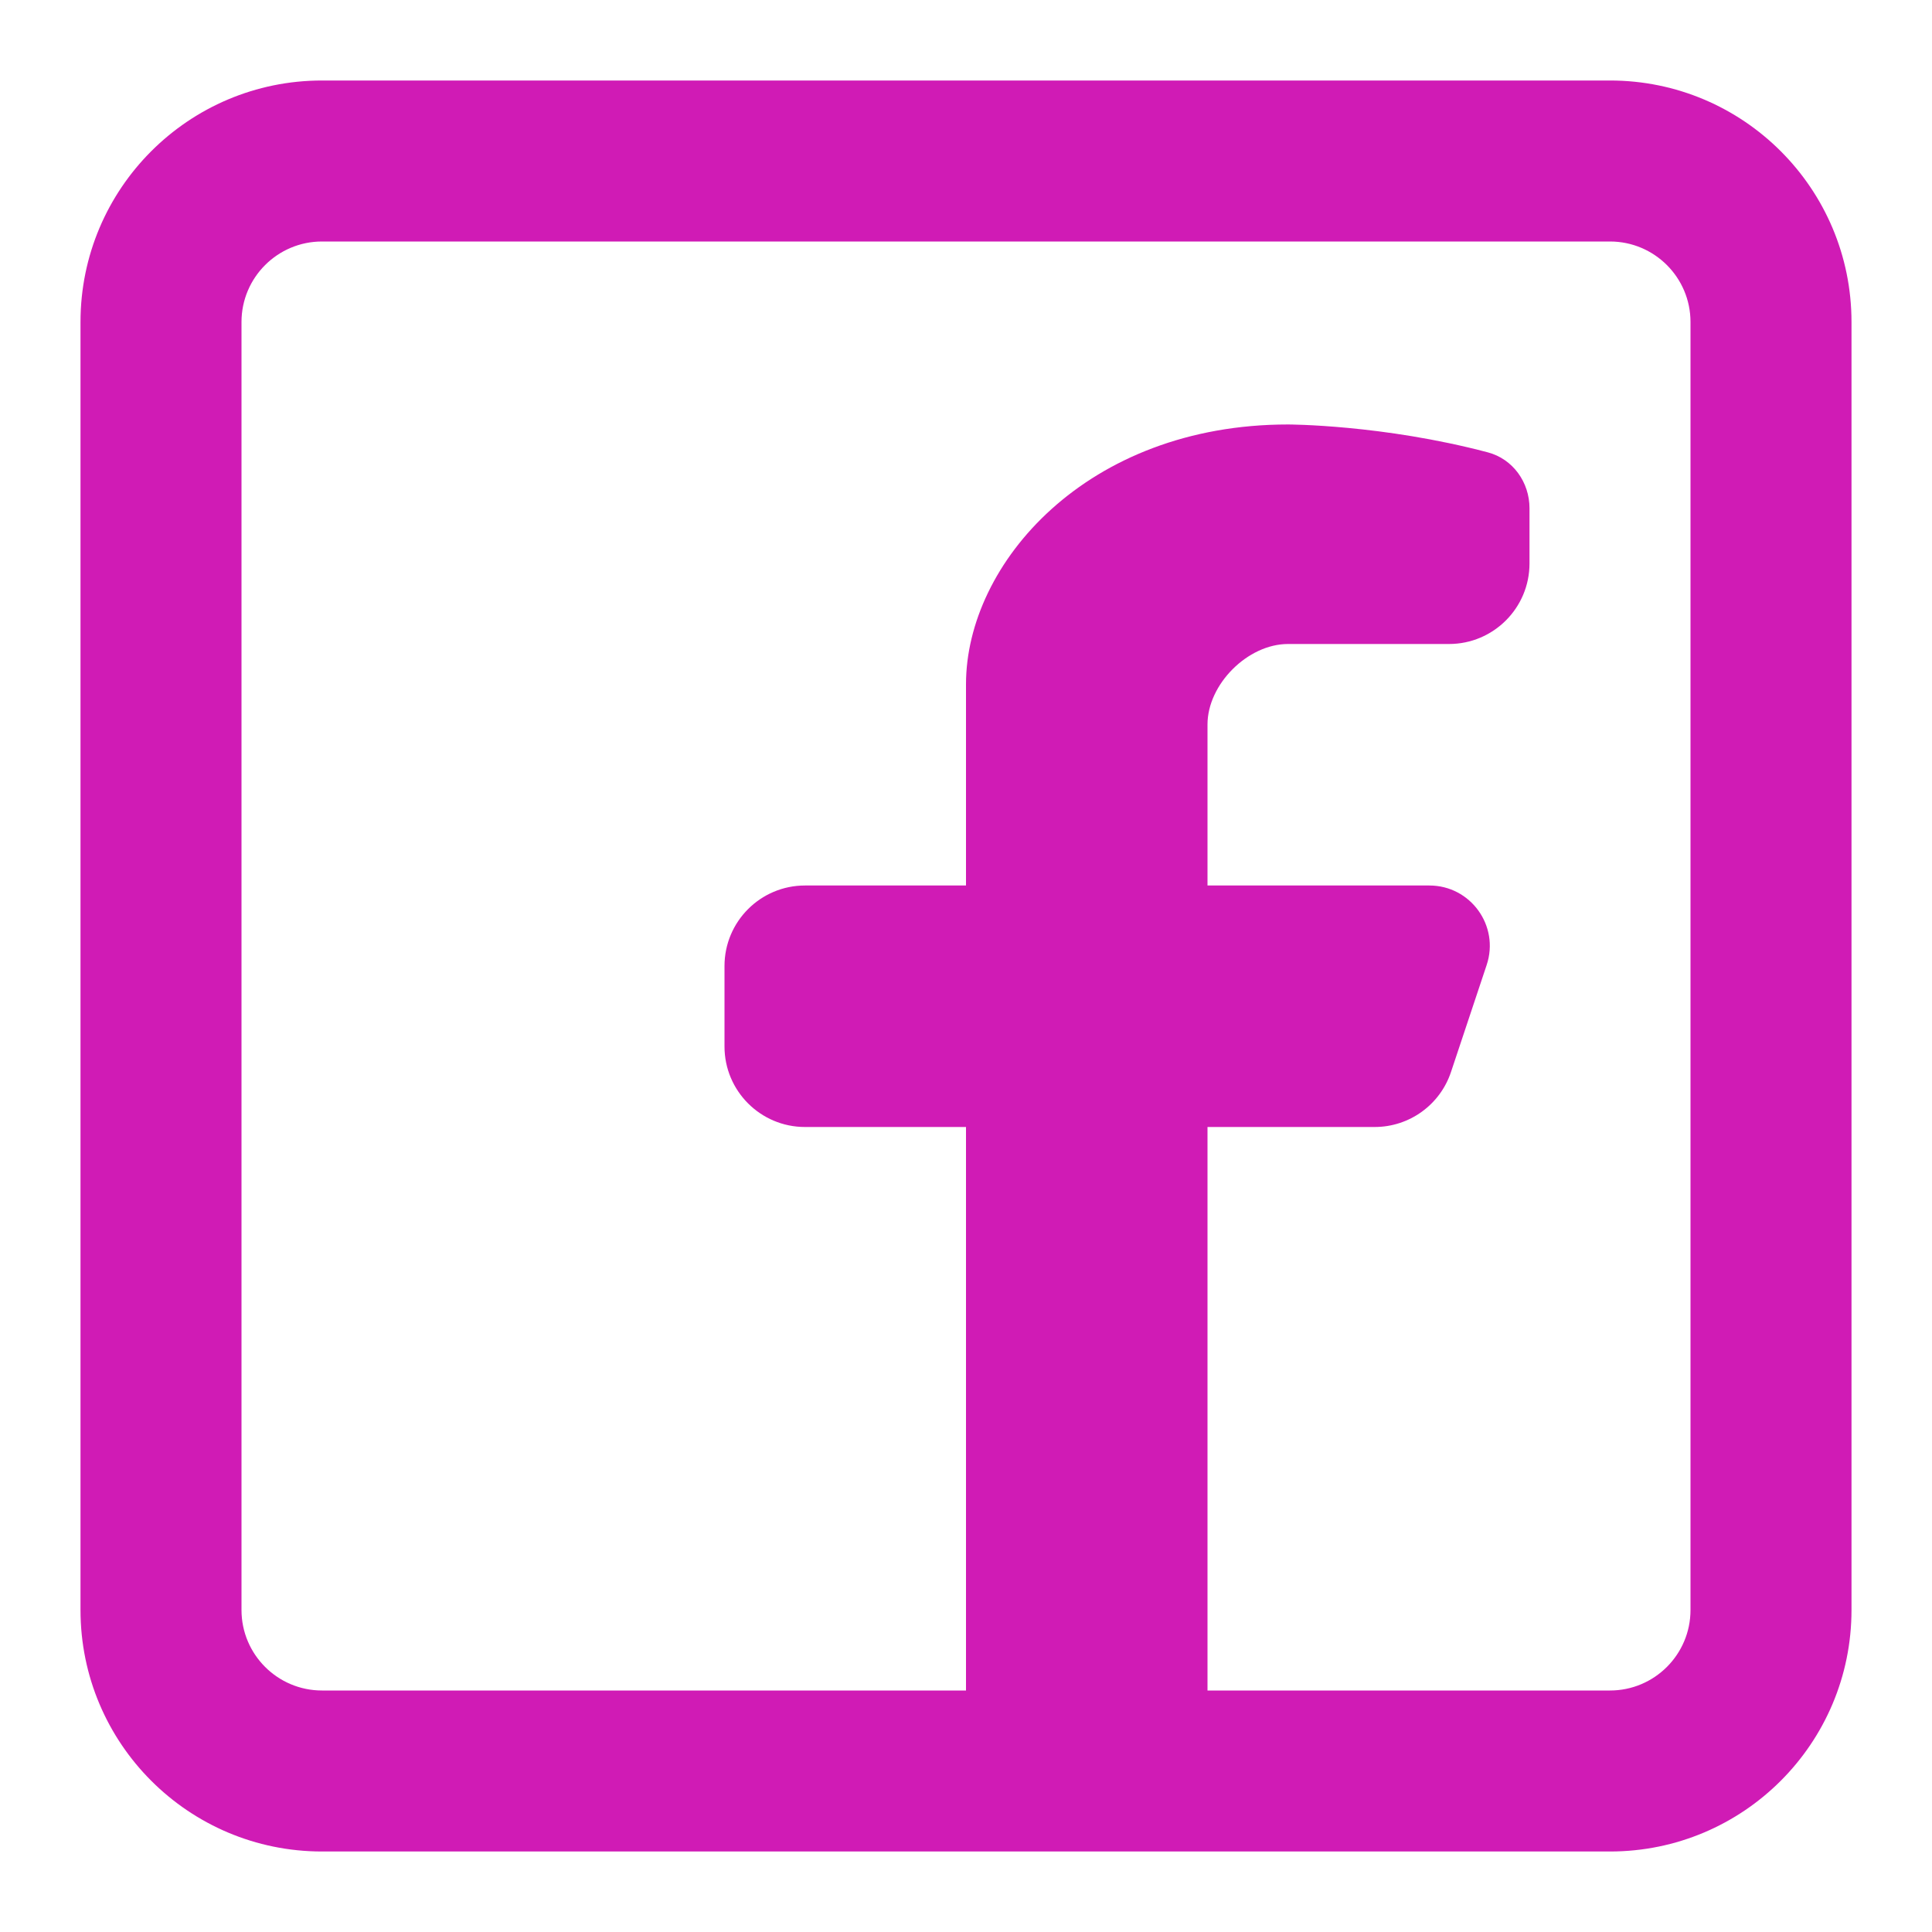
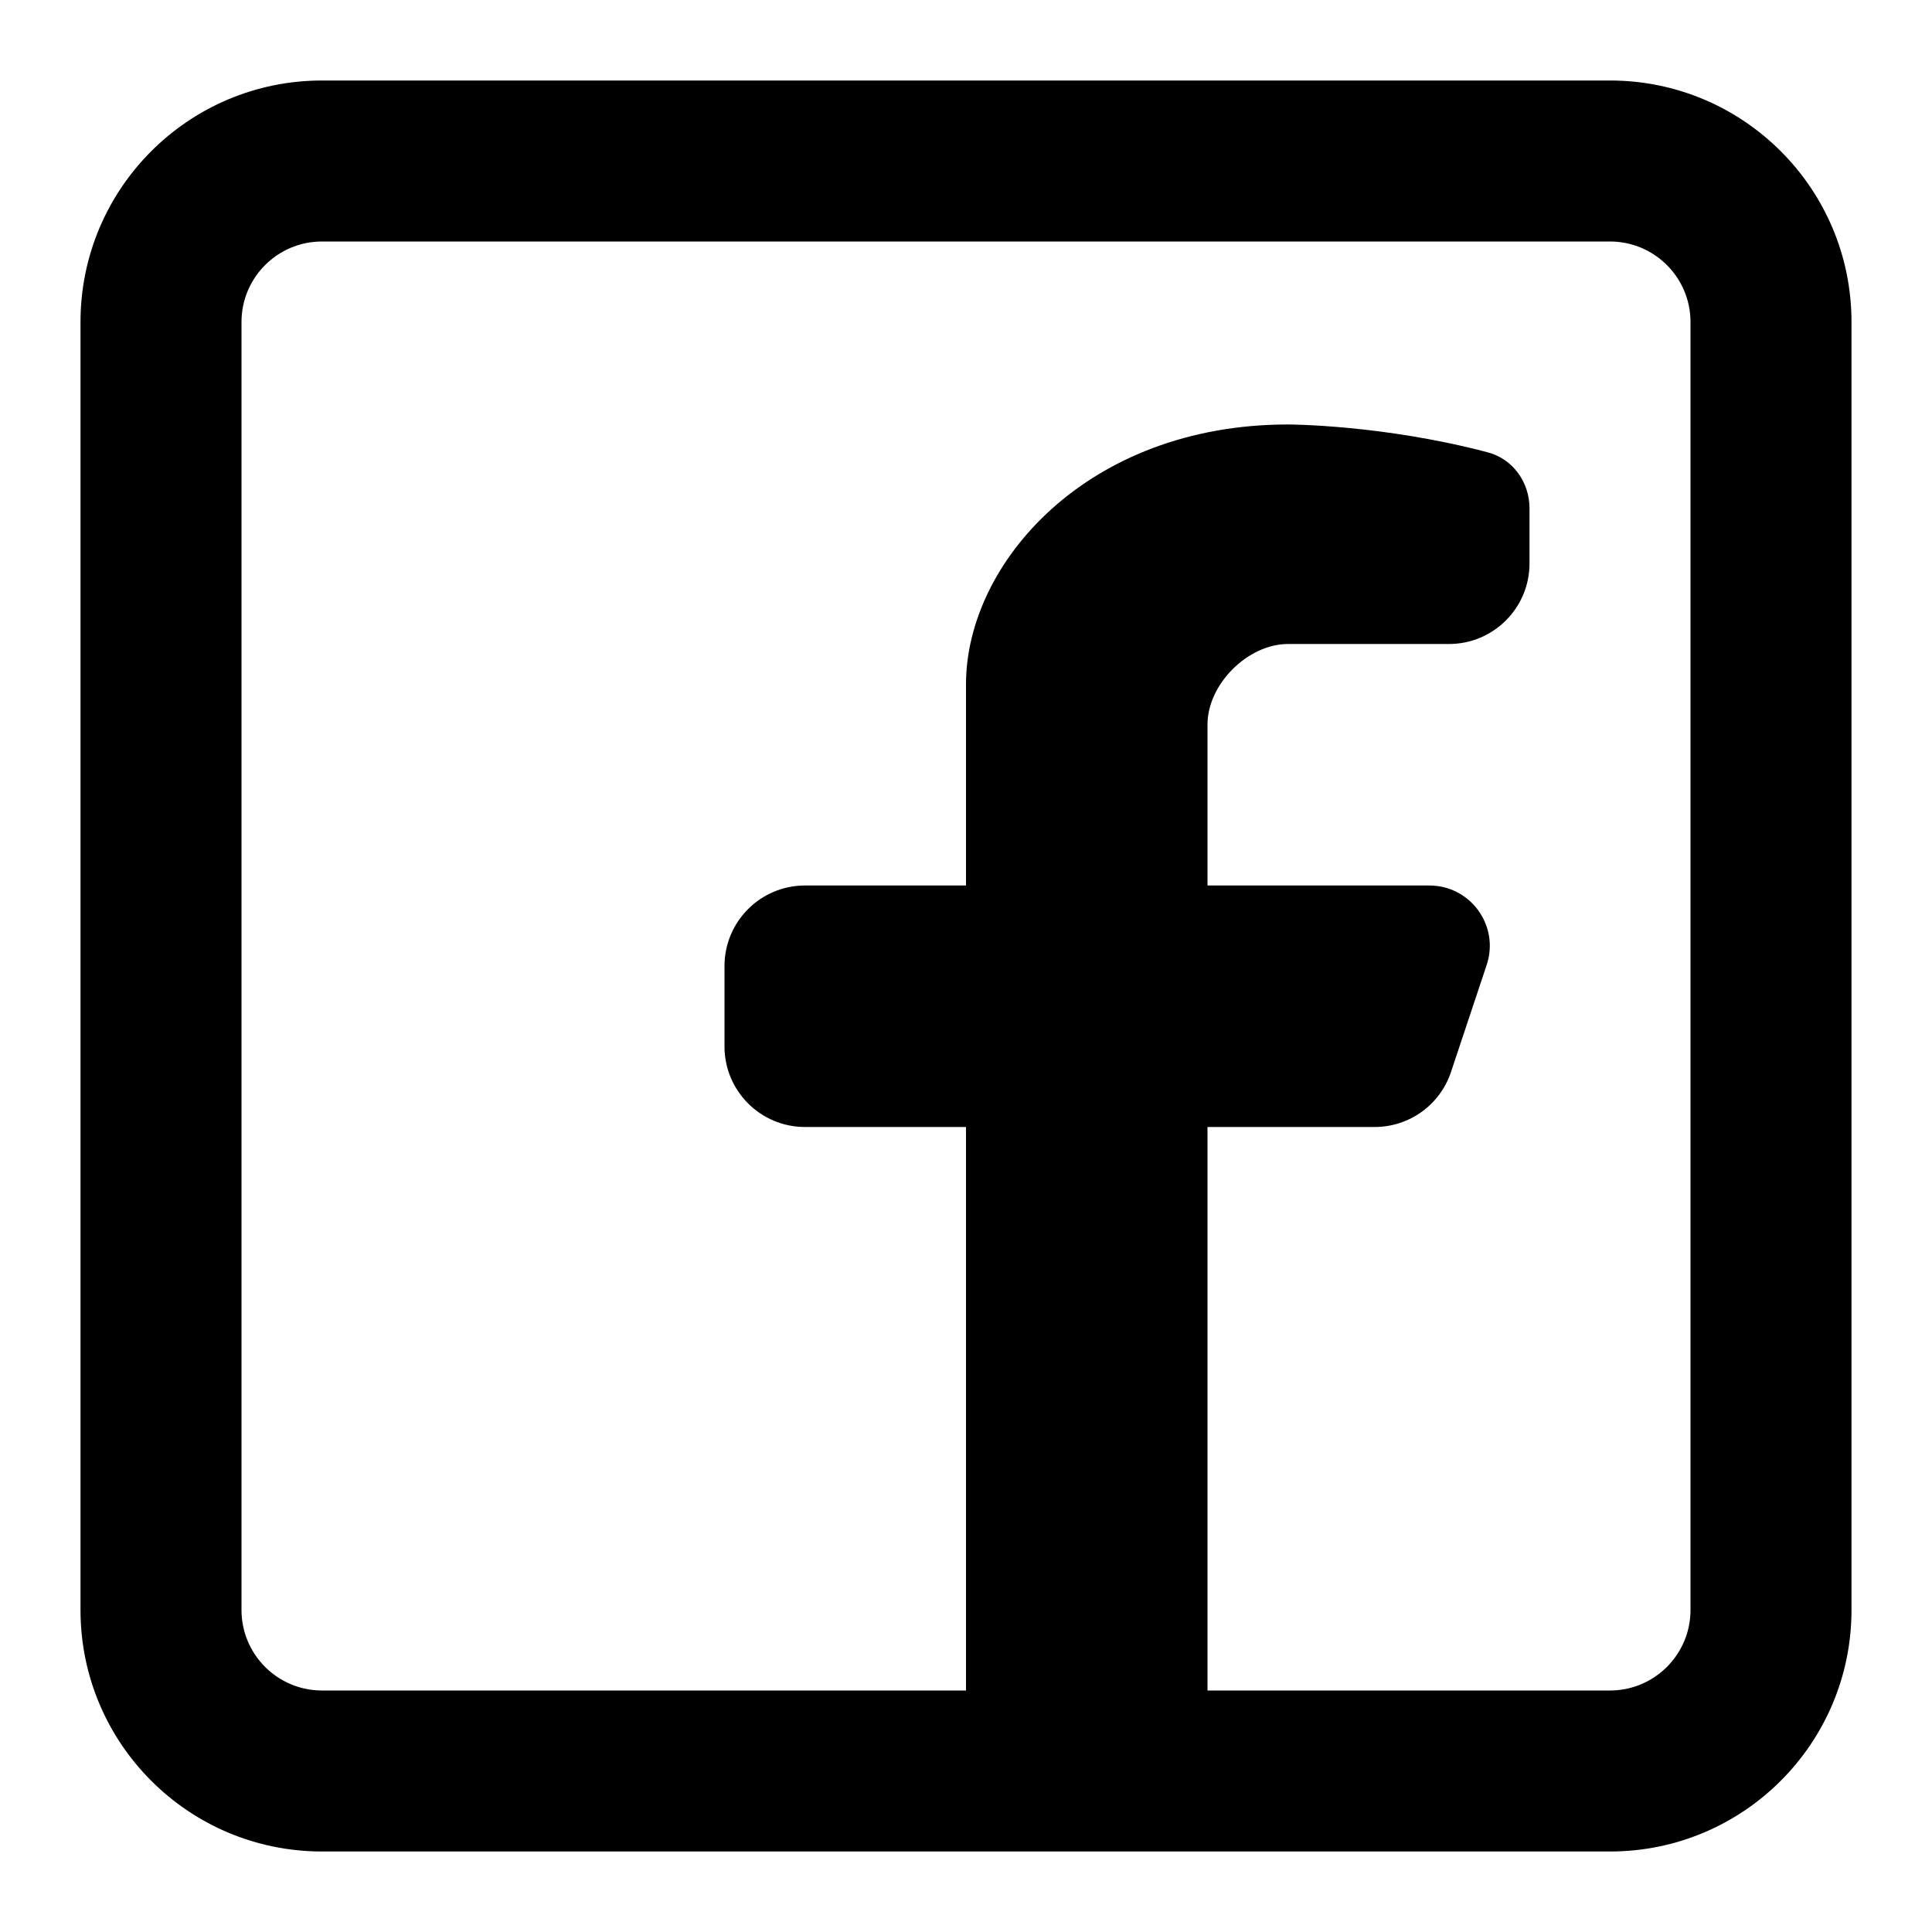
<svg xmlns="http://www.w3.org/2000/svg" width="800px" height="800px" viewBox="0 0 24 24" fill="none">
  <g id="SVGRepo_bgCarrier" stroke-width="0" />
  <g id="SVGRepo_tracerCarrier" stroke-linecap="round" stroke-linejoin="round" />
  <g id="SVGRepo_iconCarrier">
-     <path fill-rule="evenodd" clip-rule="evenodd" d="M20 1C21.657 1 23 2.343 23 4V20C23 21.657 21.657 23 20 23H4C2.343 23 1 21.657 1 20V4C1 2.343 2.343 1 4 1H20ZM20 3C20.552 3 21 3.448 21 4V20C21 20.552 20.552 21 20 21H15V14H17.076C17.507 14 17.889 13.725 18.025 13.316L18.468 11.987C18.63 11.501 18.268 11 17.756 11H15V9C15 8.5 15.5 8 16 8H18C18.552 8 19 7.552 19 7V6.314C19 5.991 18.794 5.701 18.481 5.619C17.171 5.273 16 5.273 16 5.273C13.5 5.273 12 7 12 8.5V11H10C9.448 11 9 11.448 9 12V13C9 13.552 9.448 14 10 14H12V21H4C3.448 21 3 20.552 3 20V4C3 3.448 3.448 3 4 3H20Z" fill="#d01bb5" />
+     <path fill-rule="evenodd" clip-rule="evenodd" d="M20 1C21.657 1 23 2.343 23 4V20C23 21.657 21.657 23 20 23H4C2.343 23 1 21.657 1 20V4C1 2.343 2.343 1 4 1H20ZM20 3C20.552 3 21 3.448 21 4V20C21 20.552 20.552 21 20 21H15V14H17.076C17.507 14 17.889 13.725 18.025 13.316L18.468 11.987C18.63 11.501 18.268 11 17.756 11H15V9C15 8.5 15.5 8 16 8H18C18.552 8 19 7.552 19 7V6.314C19 5.991 18.794 5.701 18.481 5.619C17.171 5.273 16 5.273 16 5.273C13.5 5.273 12 7 12 8.5V11H10C9.448 11 9 11.448 9 12V13C9 13.552 9.448 14 10 14H12V21H4C3.448 21 3 20.552 3 20V4C3 3.448 3.448 3 4 3H20Z" fill="#000000" />
  </g>
</svg>
